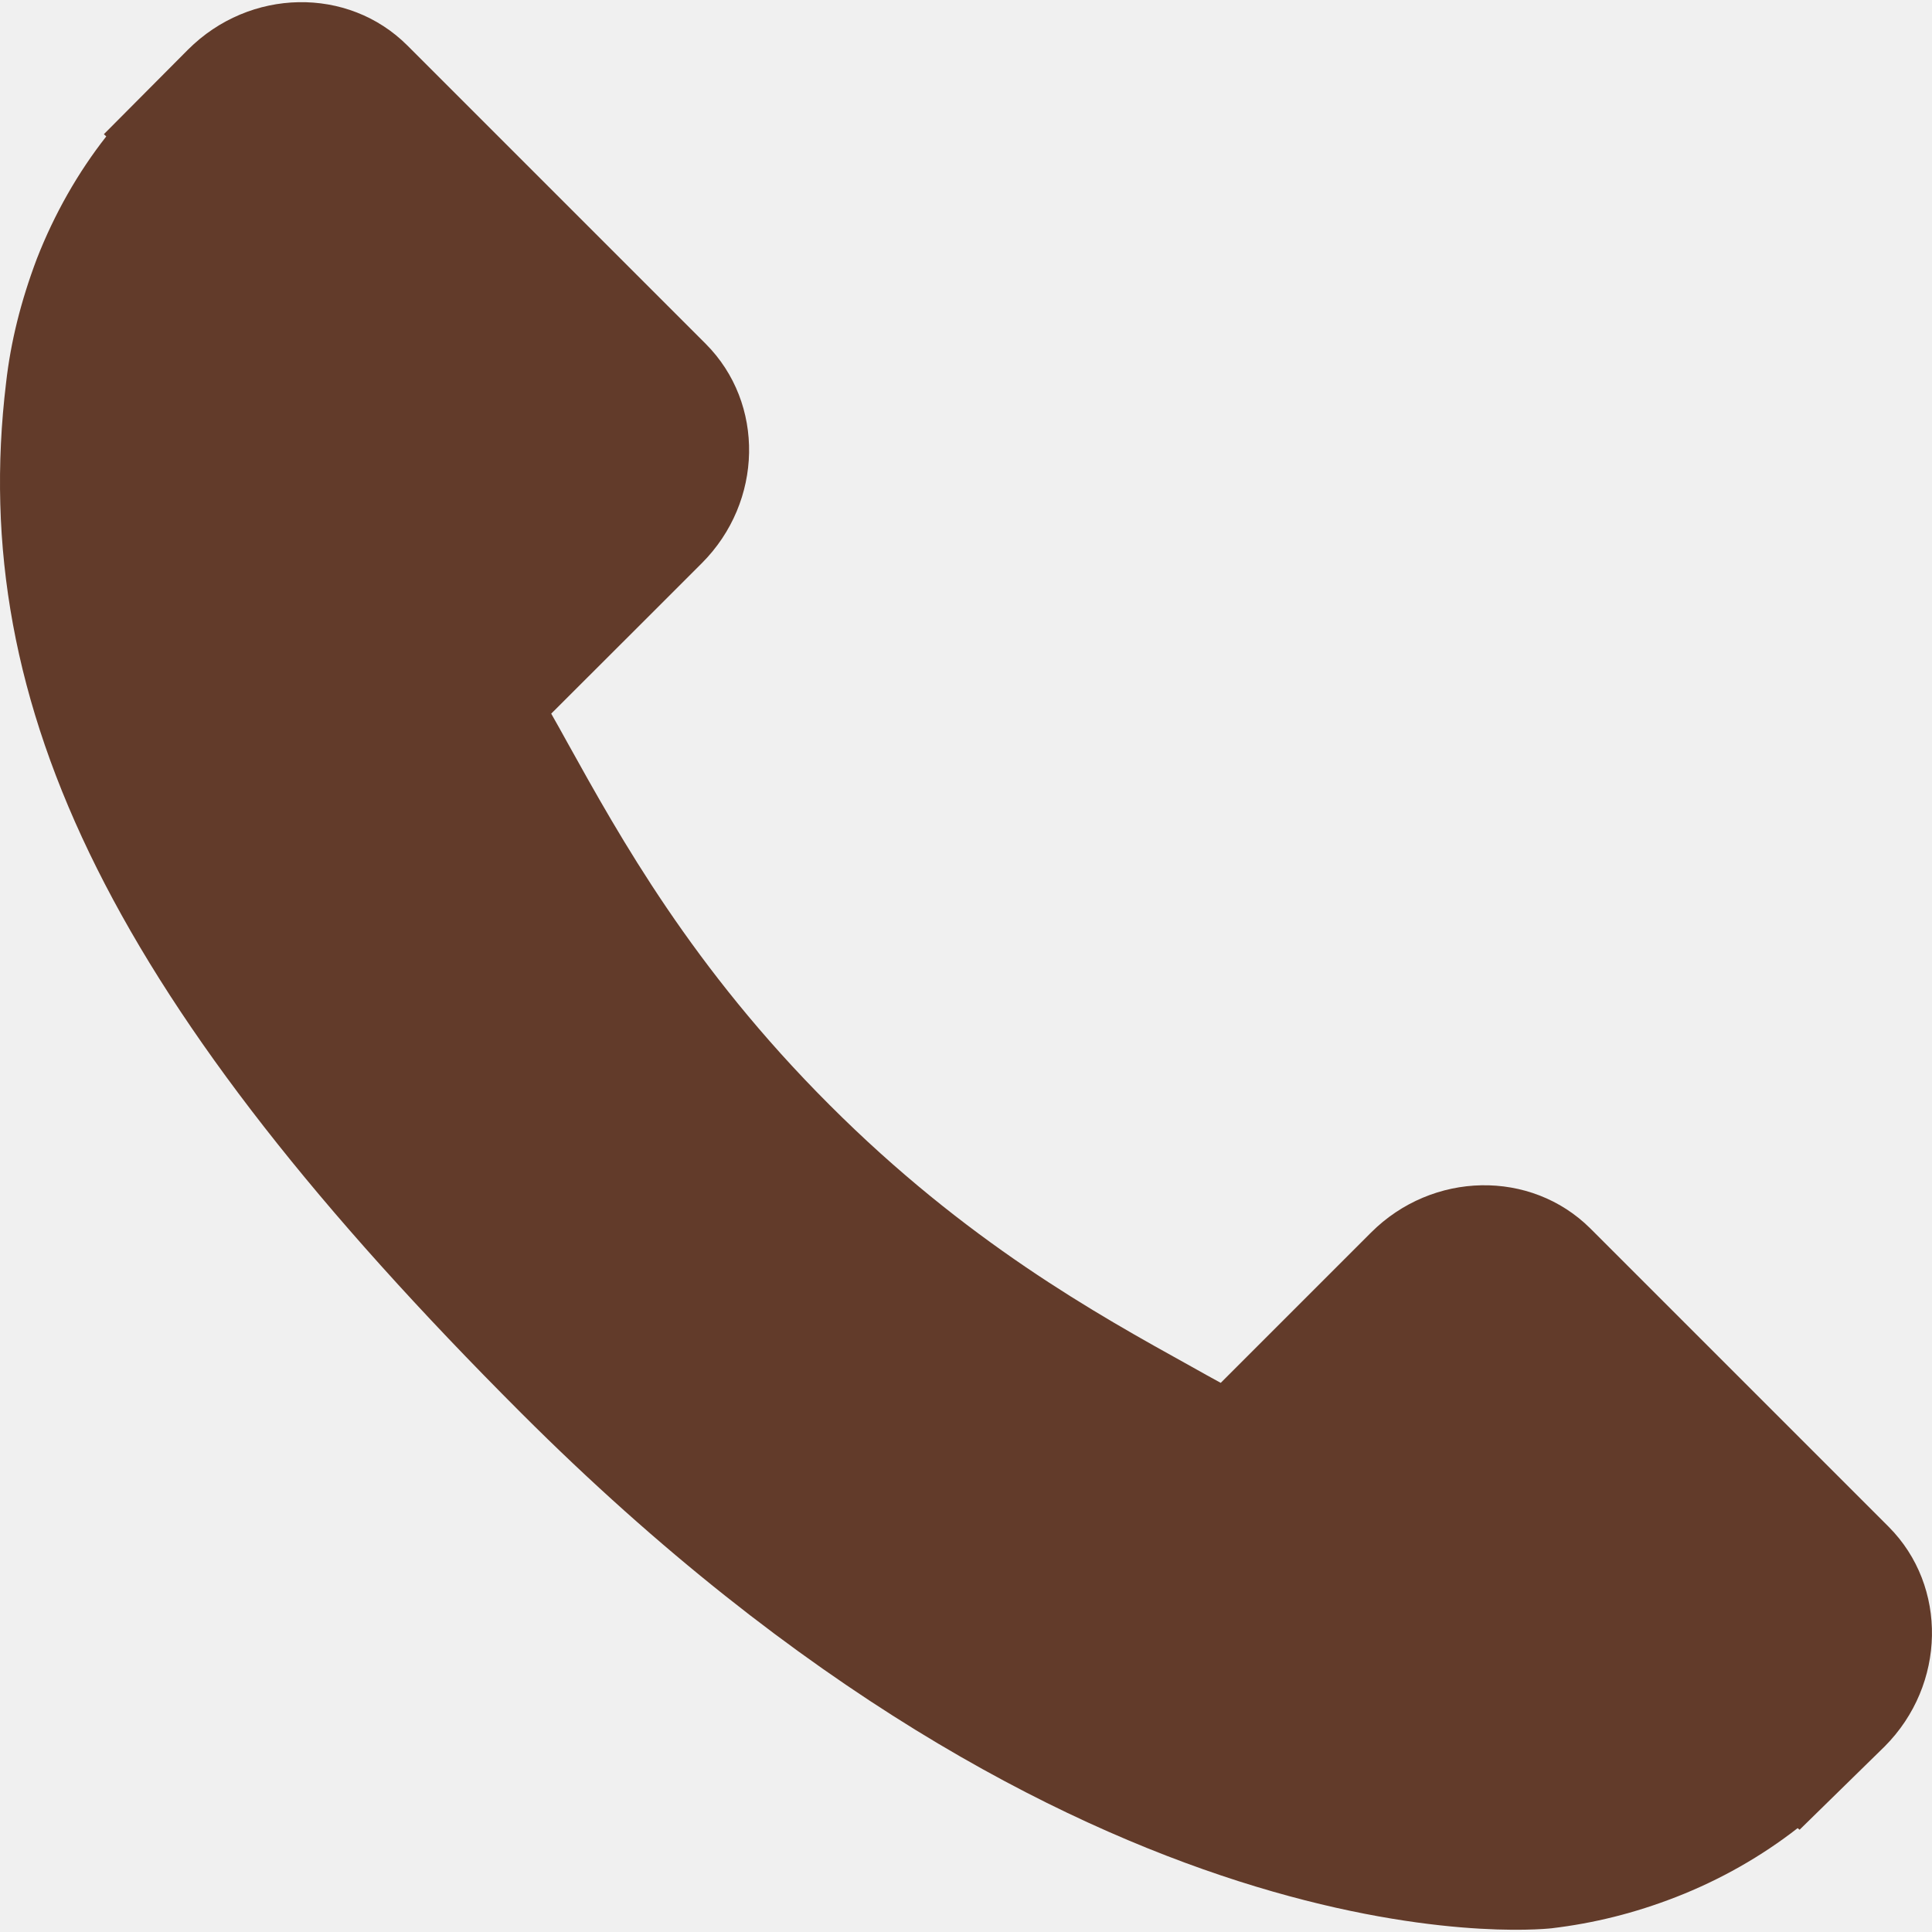
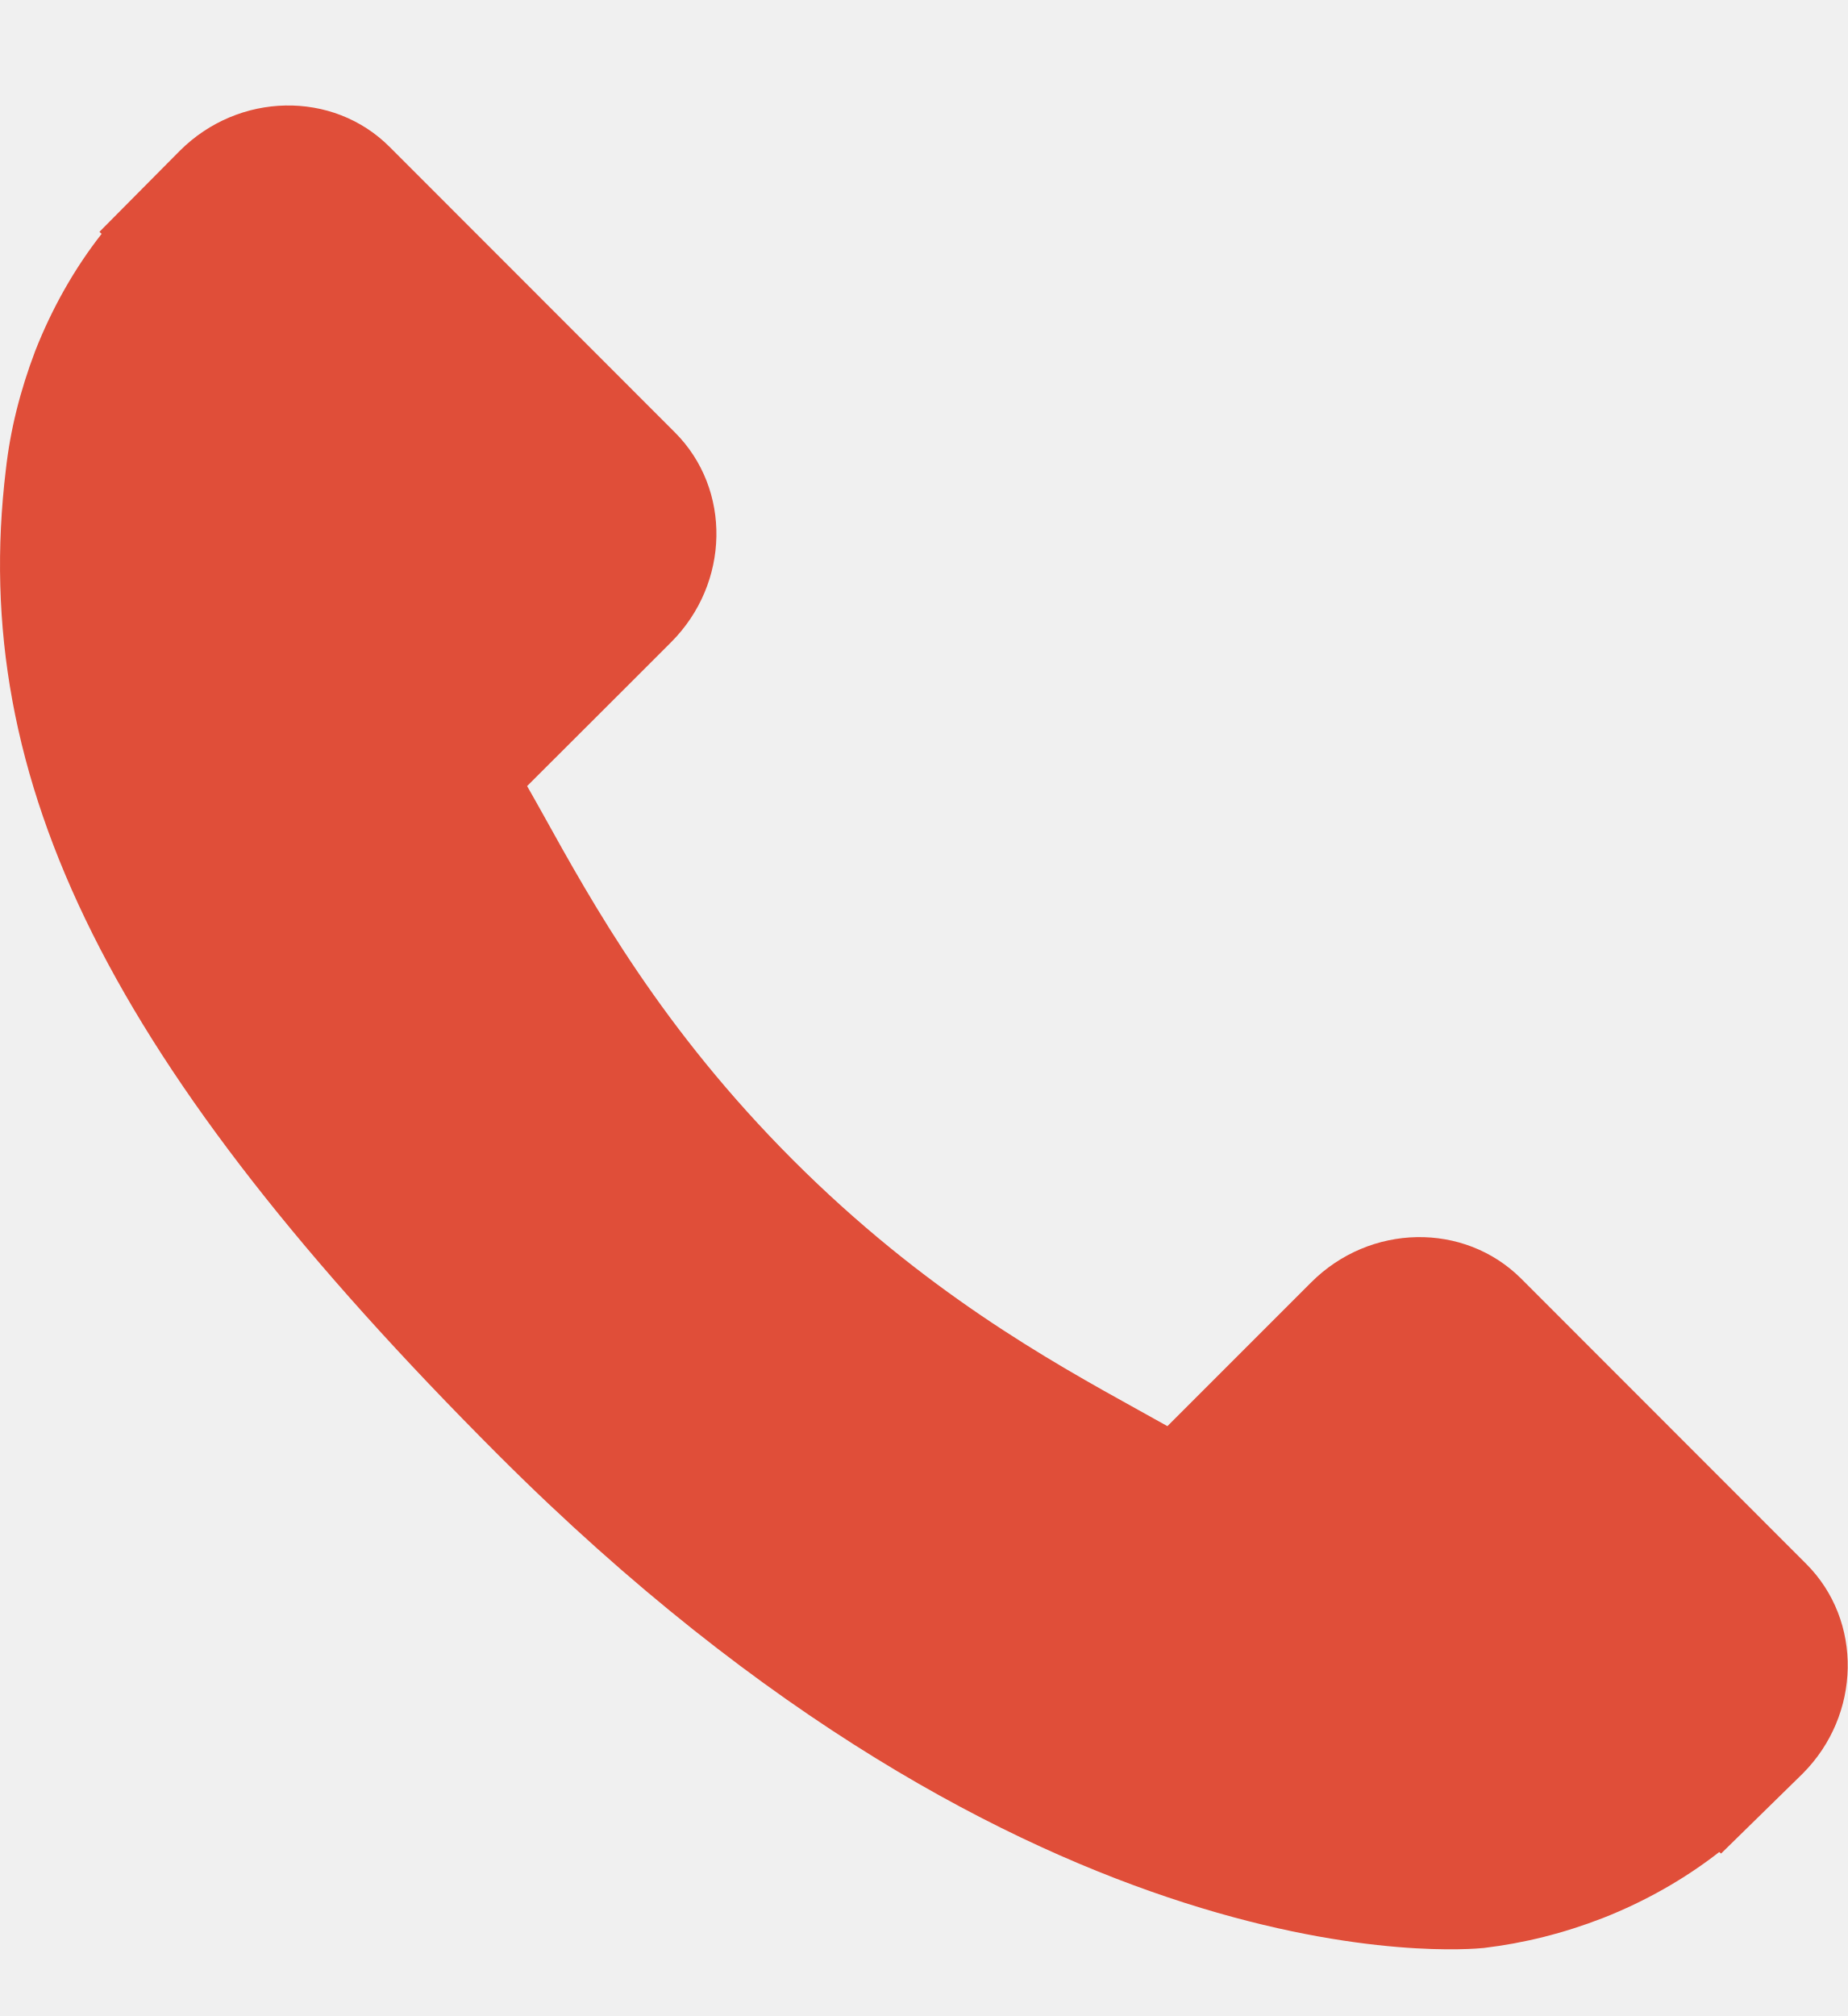
- <svg xmlns="http://www.w3.org/2000/svg" width="13" height="13" viewBox="0 0 13 13" fill="none">
+ <svg xmlns="http://www.w3.org/2000/svg" width="11" height="12" viewBox="0 0 11 12" fill="none">
  <g clip-path="url(#clip0)">
-     <path d="M12.709 10.274L10.701 8.266C10.301 7.868 9.639 7.88 9.225 8.294L8.214 9.305C8.15 9.27 8.083 9.233 8.014 9.194C7.375 8.84 6.501 8.355 5.581 7.434C4.658 6.512 4.173 5.636 3.818 4.997C3.78 4.929 3.745 4.864 3.709 4.802L4.388 4.124L4.722 3.79C5.136 3.376 5.148 2.714 4.749 2.314L2.741 0.306C2.342 -0.093 1.68 -0.081 1.265 0.334L0.699 0.903L0.715 0.918C0.525 1.16 0.366 1.439 0.248 1.741C0.14 2.027 0.072 2.301 0.041 2.575C-0.224 4.772 0.78 6.781 3.506 9.507C7.273 13.274 10.309 12.989 10.44 12.975C10.726 12.941 10.999 12.873 11.277 12.765C11.575 12.649 11.854 12.49 12.096 12.301L12.109 12.312L12.682 11.751C13.095 11.336 13.107 10.674 12.709 10.274Z" fill="#623B2A" />
+     <path d="M10.753 9.309L9.055 7.61C8.716 7.273 8.156 7.283 7.806 7.633L6.95 8.489C6.896 8.459 6.84 8.428 6.781 8.395C6.241 8.096 5.501 7.685 4.722 6.906C3.942 6.126 3.531 5.385 3.231 4.844C3.199 4.787 3.168 4.731 3.138 4.679L3.713 4.105L3.995 3.823C4.346 3.472 4.356 2.912 4.018 2.574L2.319 0.874C1.982 0.537 1.421 0.547 1.07 0.898L0.592 1.38L0.605 1.392C0.444 1.597 0.31 1.834 0.21 2.088C0.118 2.331 0.061 2.562 0.035 2.794C-0.19 4.654 0.66 6.353 2.966 8.66C6.154 11.847 8.723 11.606 8.834 11.595C9.075 11.566 9.307 11.508 9.542 11.417C9.794 11.318 10.03 11.184 10.235 11.024L10.246 11.033L10.731 10.558C11.081 10.208 11.091 9.647 10.753 9.309Z" fill="#E04E39" />
  </g>
  <defs>
    <clipPath id="clip0">
-       <rect width="13" height="13" fill="white" />
+       <rect width="11" height="11" fill="white" transform="translate(0 0.61554)" />
    </clipPath>
  </defs>
</svg>
